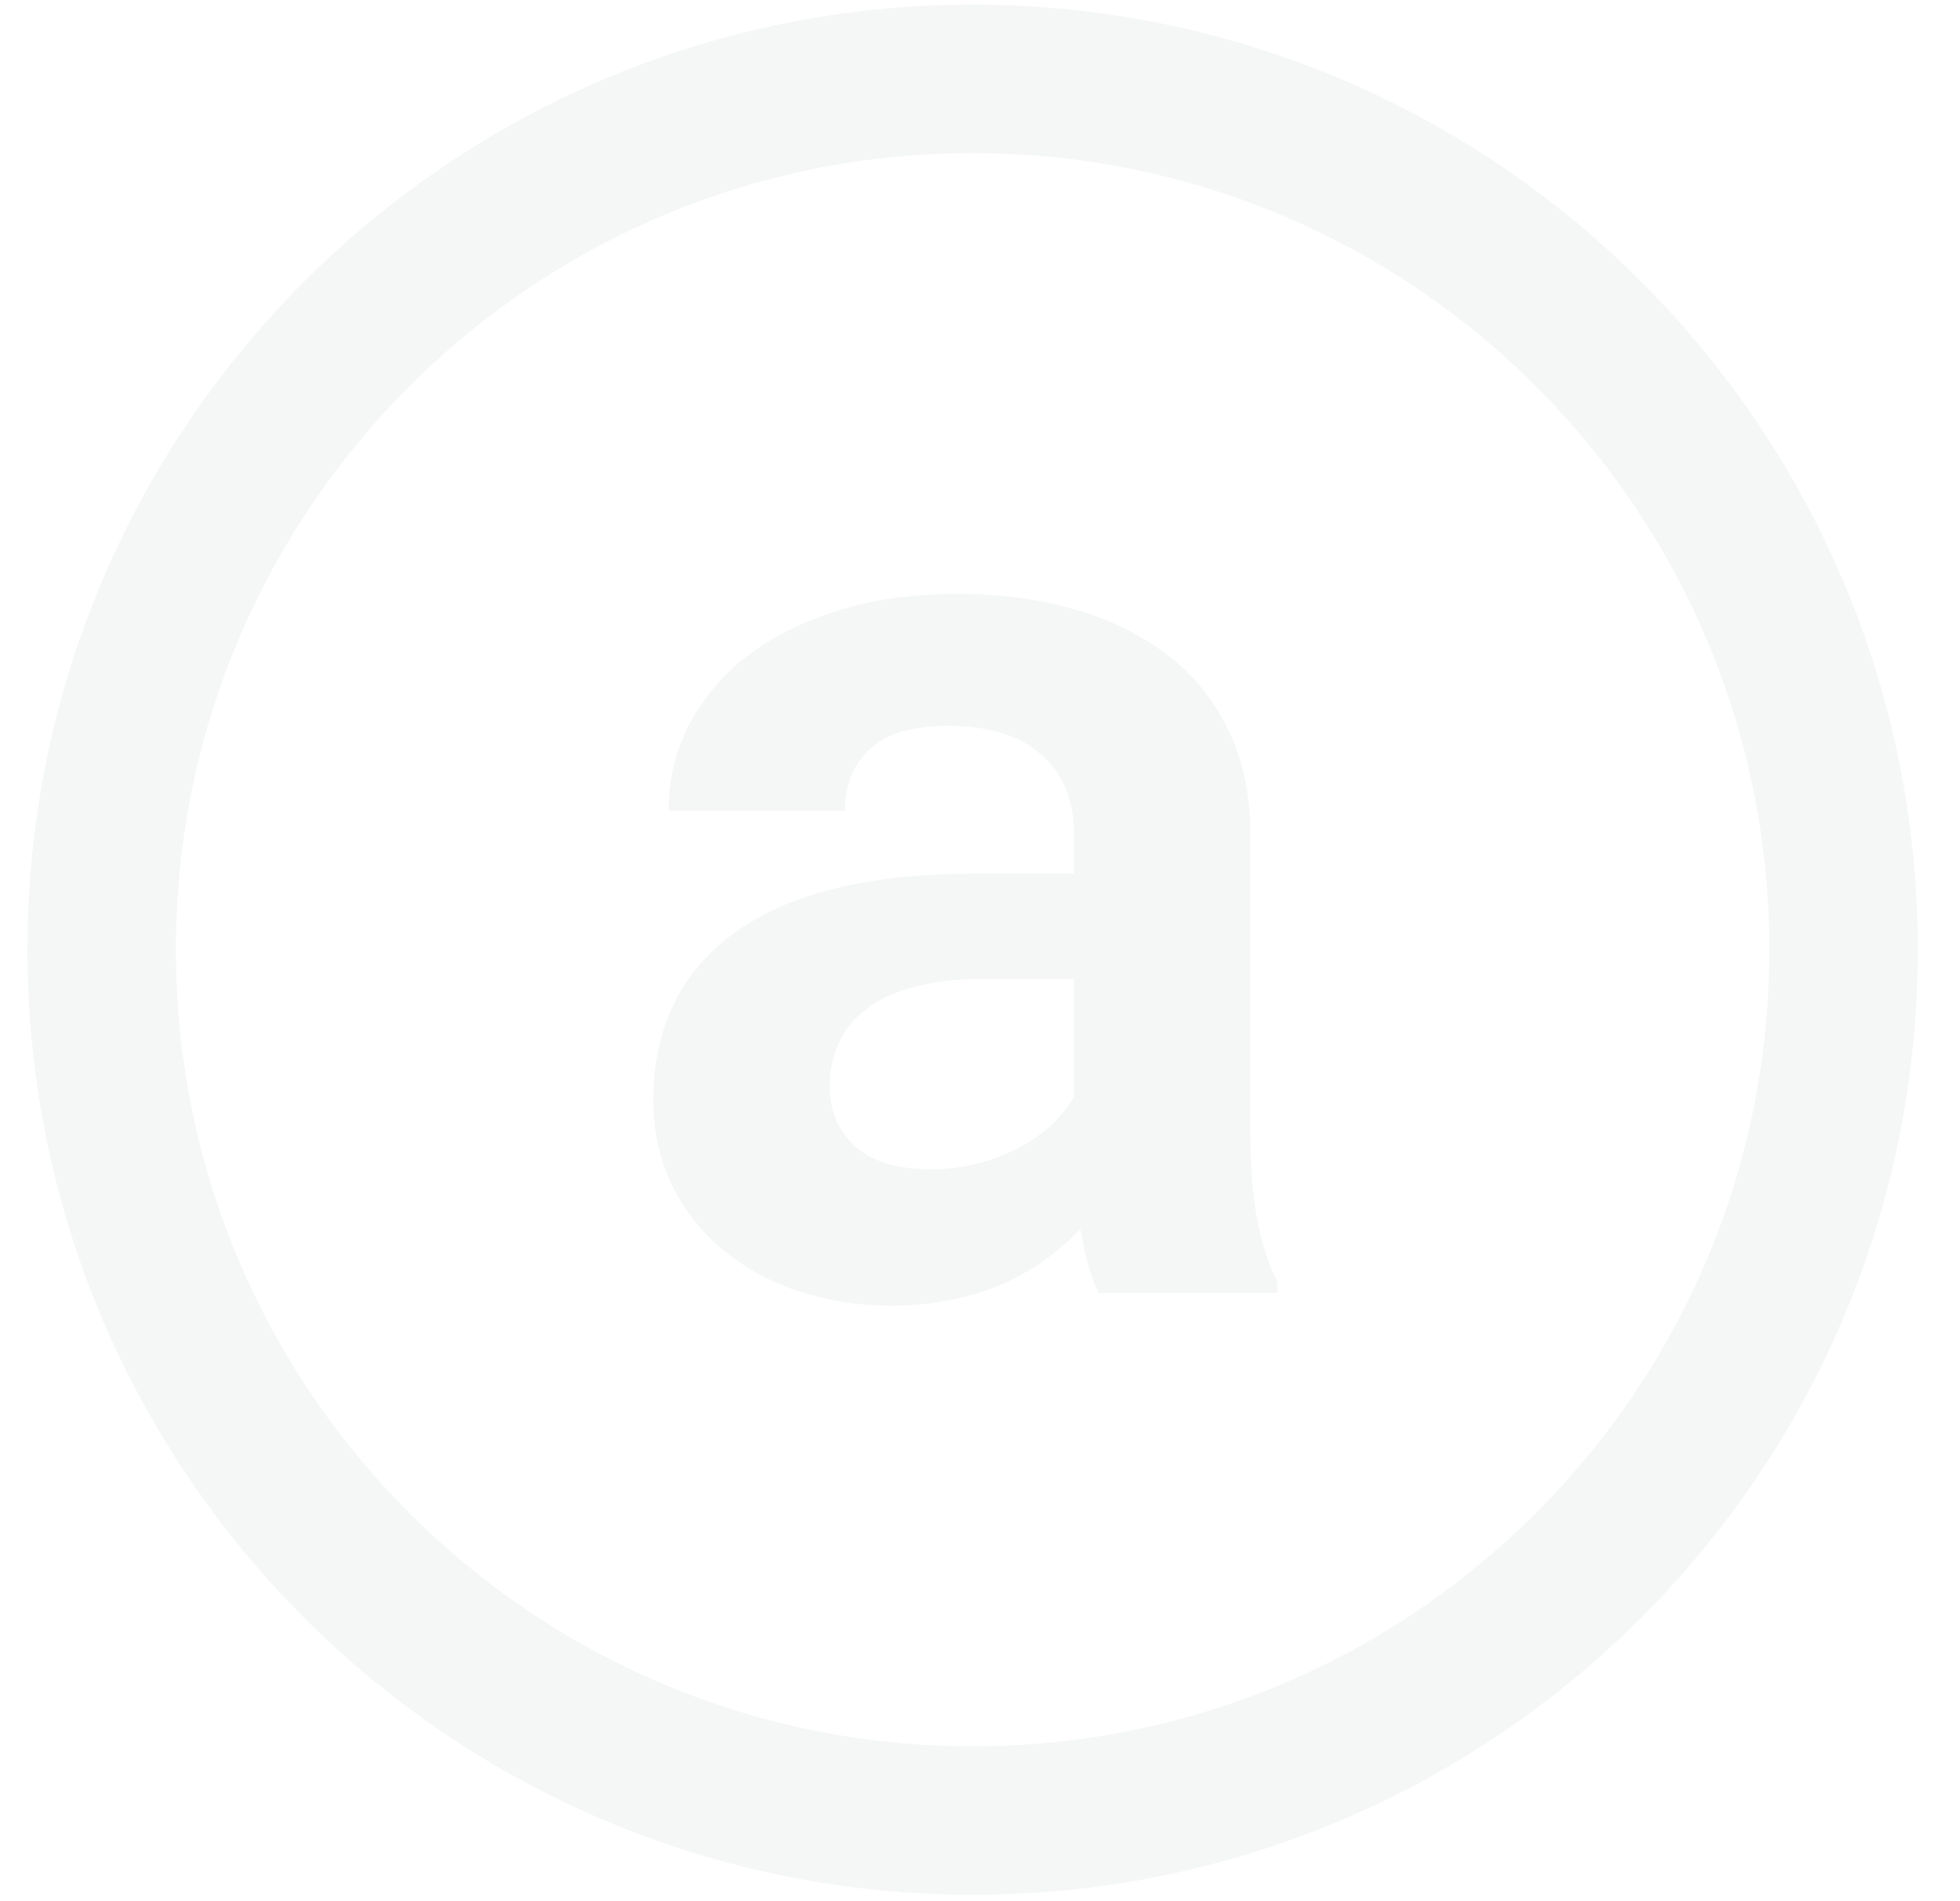
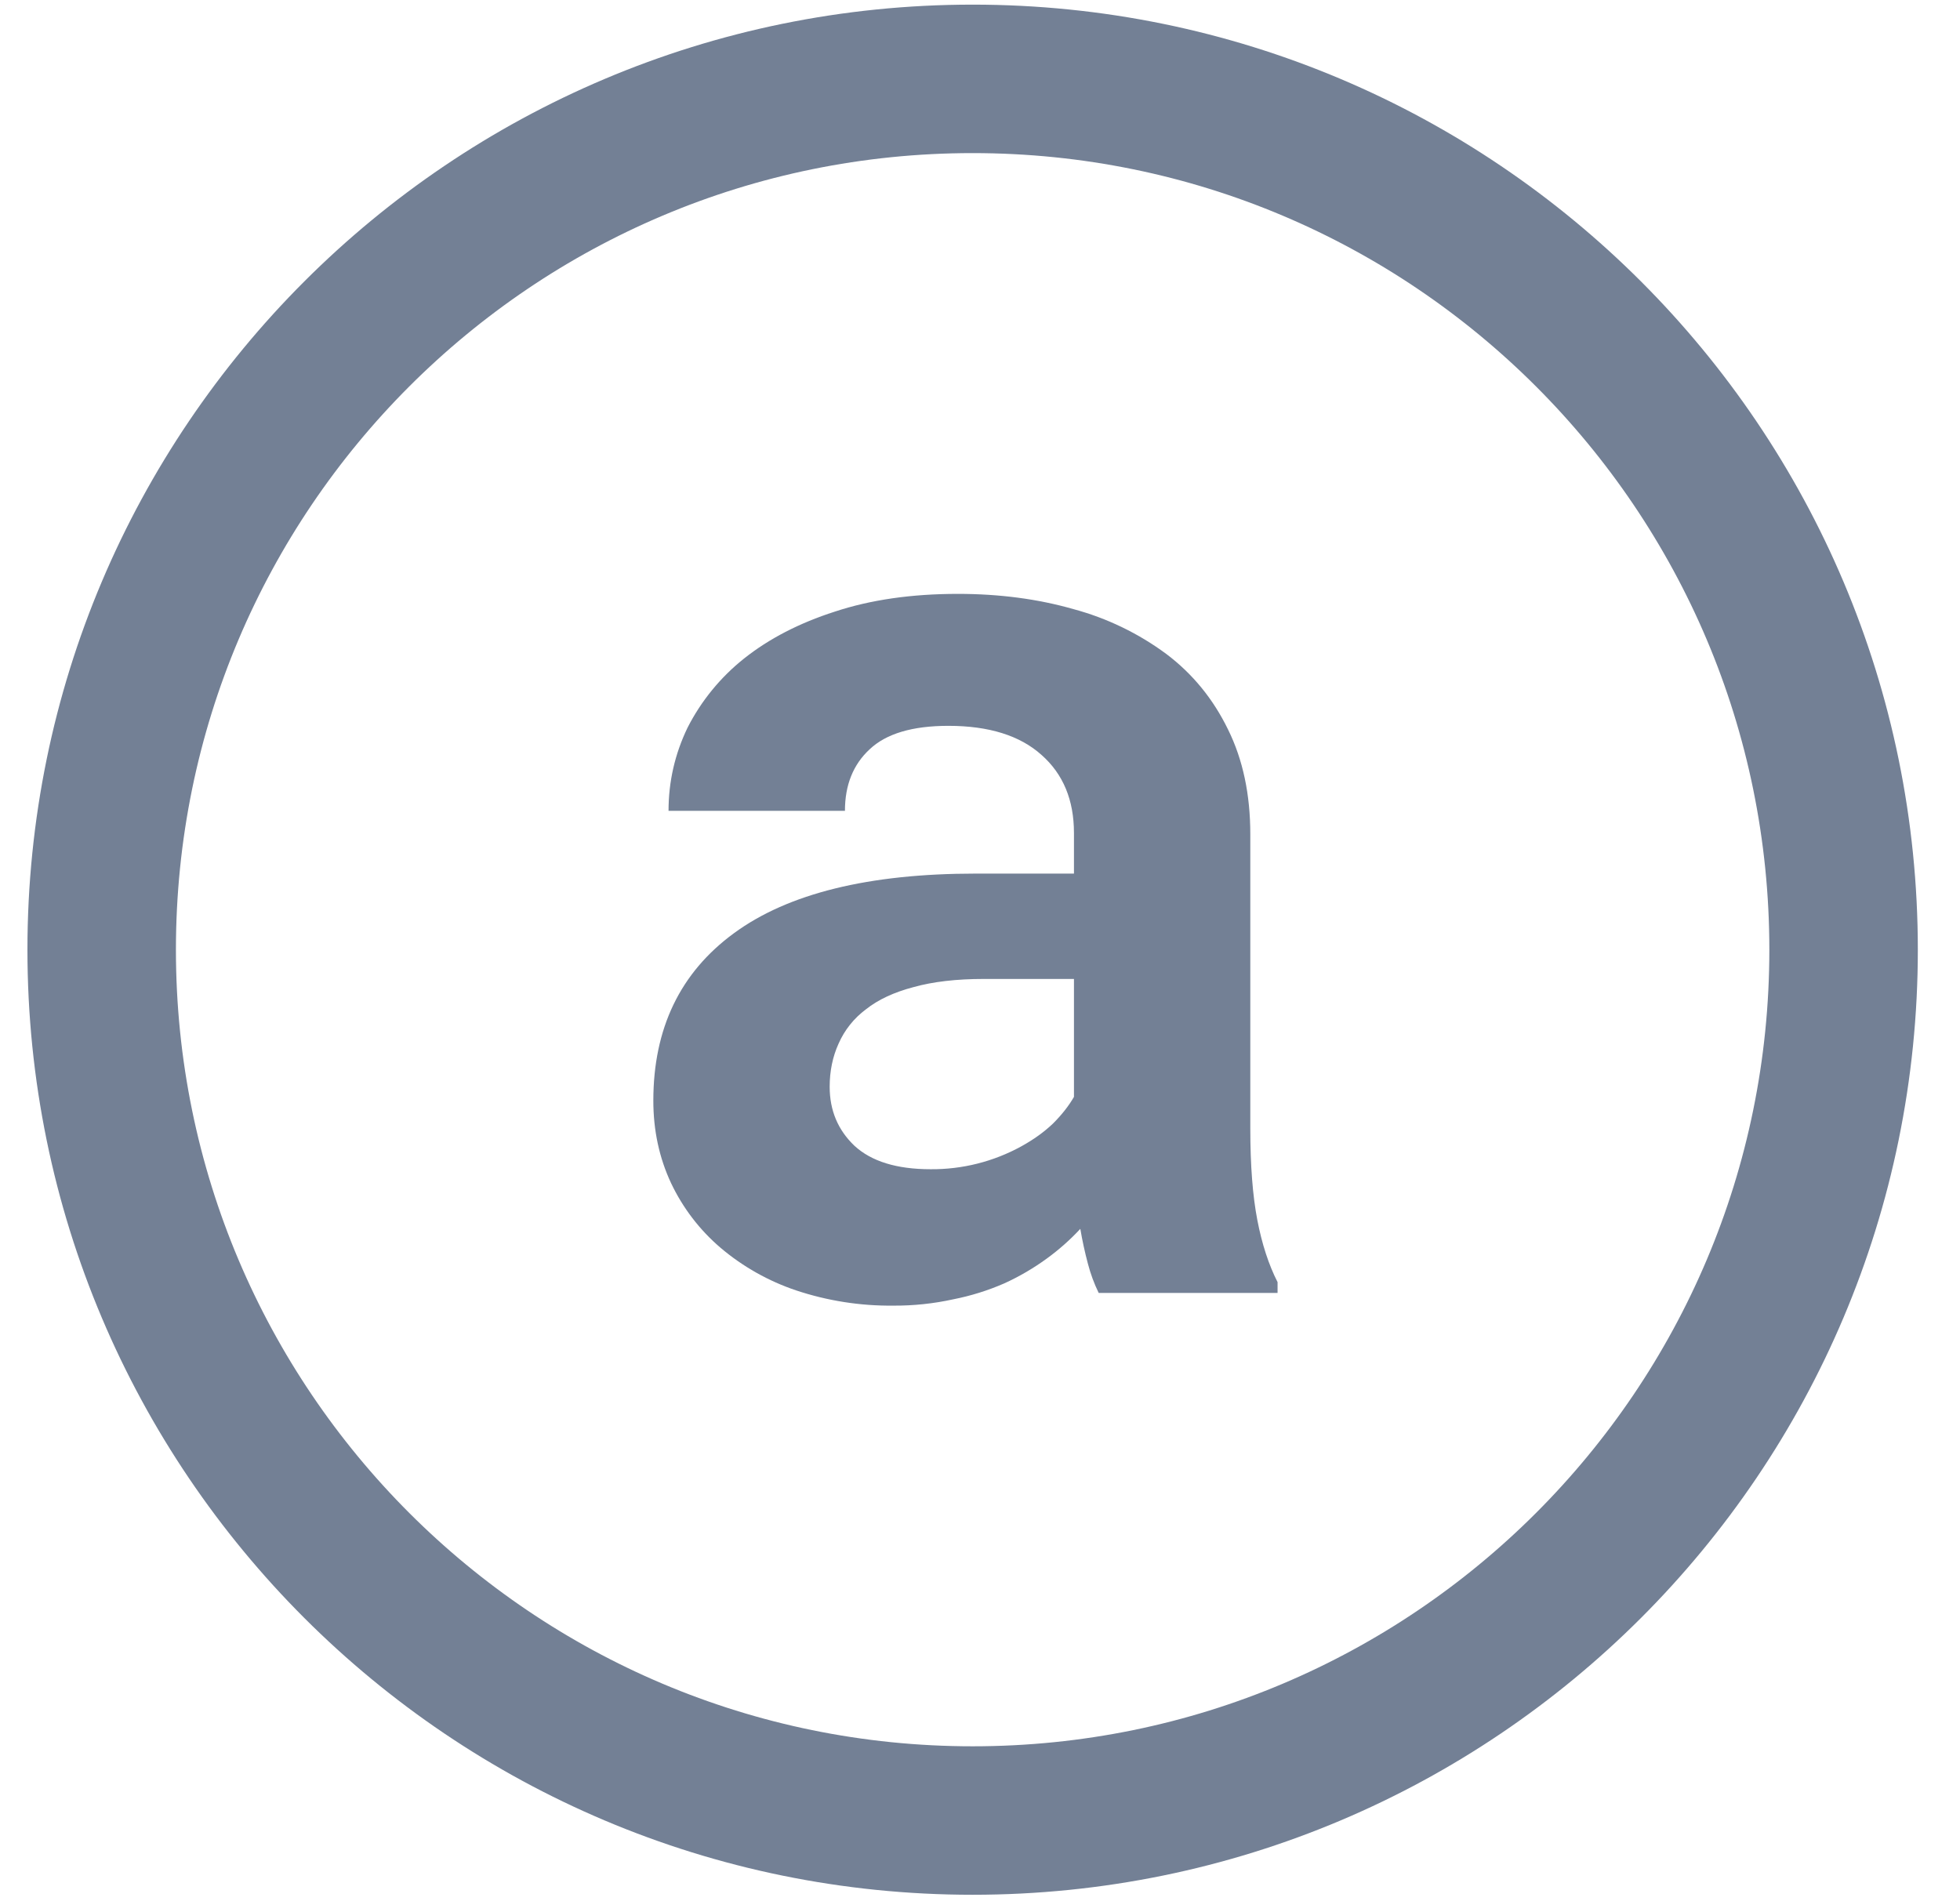
<svg xmlns="http://www.w3.org/2000/svg" viewBox="0 0 33 32" fill="none">
-   <path d="M16.376 30.655c8.099 0 14.664-6.565 14.664-14.663 0-8.099-6.565-14.664-14.664-14.664-8.098 0-14.664 6.565-14.664 14.664 0 8.098 6.566 14.663 14.664 14.663Z" stroke="#f5f6f6" stroke-width="2.5" />
-   <path d="M18.498 21.77a2.623 2.623 0 0 1-.181-.49 6.511 6.511 0 0 1-.128-.588 3.897 3.897 0 0 1-.567.502 4.097 4.097 0 0 1-.715.417 4.141 4.141 0 0 1-.855.267 4.574 4.574 0 0 1-1.014.107 5.01 5.01 0 0 1-1.635-.257 3.88 3.88 0 0 1-1.27-.716 3.274 3.274 0 0 1-.834-1.089c-.2-.427-.299-.89-.299-1.389 0-1.217.452-2.157 1.357-2.82.911-.669 2.268-1.004 4.07-1.004h1.655v-.683c0-.556-.182-.993-.545-1.314-.363-.327-.887-.491-1.57-.491-.606 0-1.047.132-1.325.395-.277.256-.416.602-.416 1.036h-2.97c0-.491.107-.958.32-1.4a3.54 3.54 0 0 1 .951-1.164c.42-.334.93-.598 1.528-.79.605-.2 1.296-.299 2.072-.299.698 0 1.346.085 1.944.256a4.664 4.664 0 0 1 1.57.759c.442.334.787.758 1.036 1.27.25.506.374 1.094.374 1.763v4.956c0 .62.04 1.133.118 1.538.078.406.192.755.341 1.047v.182h-3.012Zm-2.83-2.082a3.114 3.114 0 0 0 1.527-.385c.207-.114.385-.242.534-.384.15-.15.267-.3.353-.449v-1.986h-1.517c-.463 0-.858.046-1.186.138-.327.086-.594.21-.8.374a1.44 1.44 0 0 0-.46.577c-.1.22-.15.463-.15.726 0 .4.14.73.417.994.285.263.712.395 1.282.395Z" fill="#f5f6f6" />
+   <path d="M16.376 30.655c8.099 0 14.664-6.565 14.664-14.663 0-8.099-6.565-14.664-14.664-14.664-8.098 0-14.664 6.565-14.664 14.664 0 8.098 6.566 14.663 14.664 14.663Z" stroke="#738095" stroke-width="2.5" />
+   <path d="M18.498 21.77a2.623 2.623 0 0 1-.181-.49 6.511 6.511 0 0 1-.128-.588 3.897 3.897 0 0 1-.567.502 4.097 4.097 0 0 1-.715.417 4.141 4.141 0 0 1-.855.267 4.574 4.574 0 0 1-1.014.107 5.01 5.01 0 0 1-1.635-.257 3.88 3.88 0 0 1-1.27-.716 3.274 3.274 0 0 1-.834-1.089c-.2-.427-.299-.89-.299-1.389 0-1.217.452-2.157 1.357-2.82.911-.669 2.268-1.004 4.07-1.004h1.655v-.683c0-.556-.182-.993-.545-1.314-.363-.327-.887-.491-1.57-.491-.606 0-1.047.132-1.325.395-.277.256-.416.602-.416 1.036h-2.97c0-.491.107-.958.32-1.4a3.54 3.54 0 0 1 .951-1.164c.42-.334.93-.598 1.528-.79.605-.2 1.296-.299 2.072-.299.698 0 1.346.085 1.944.256a4.664 4.664 0 0 1 1.57.759c.442.334.787.758 1.036 1.27.25.506.374 1.094.374 1.763v4.956c0 .62.04 1.133.118 1.538.078.406.192.755.341 1.047v.182h-3.012Zm-2.83-2.082a3.114 3.114 0 0 0 1.527-.385c.207-.114.385-.242.534-.384.15-.15.267-.3.353-.449v-1.986h-1.517c-.463 0-.858.046-1.186.138-.327.086-.594.21-.8.374a1.44 1.44 0 0 0-.46.577c-.1.22-.15.463-.15.726 0 .4.14.73.417.994.285.263.712.395 1.282.395Z" fill="#738095" />
</svg>
